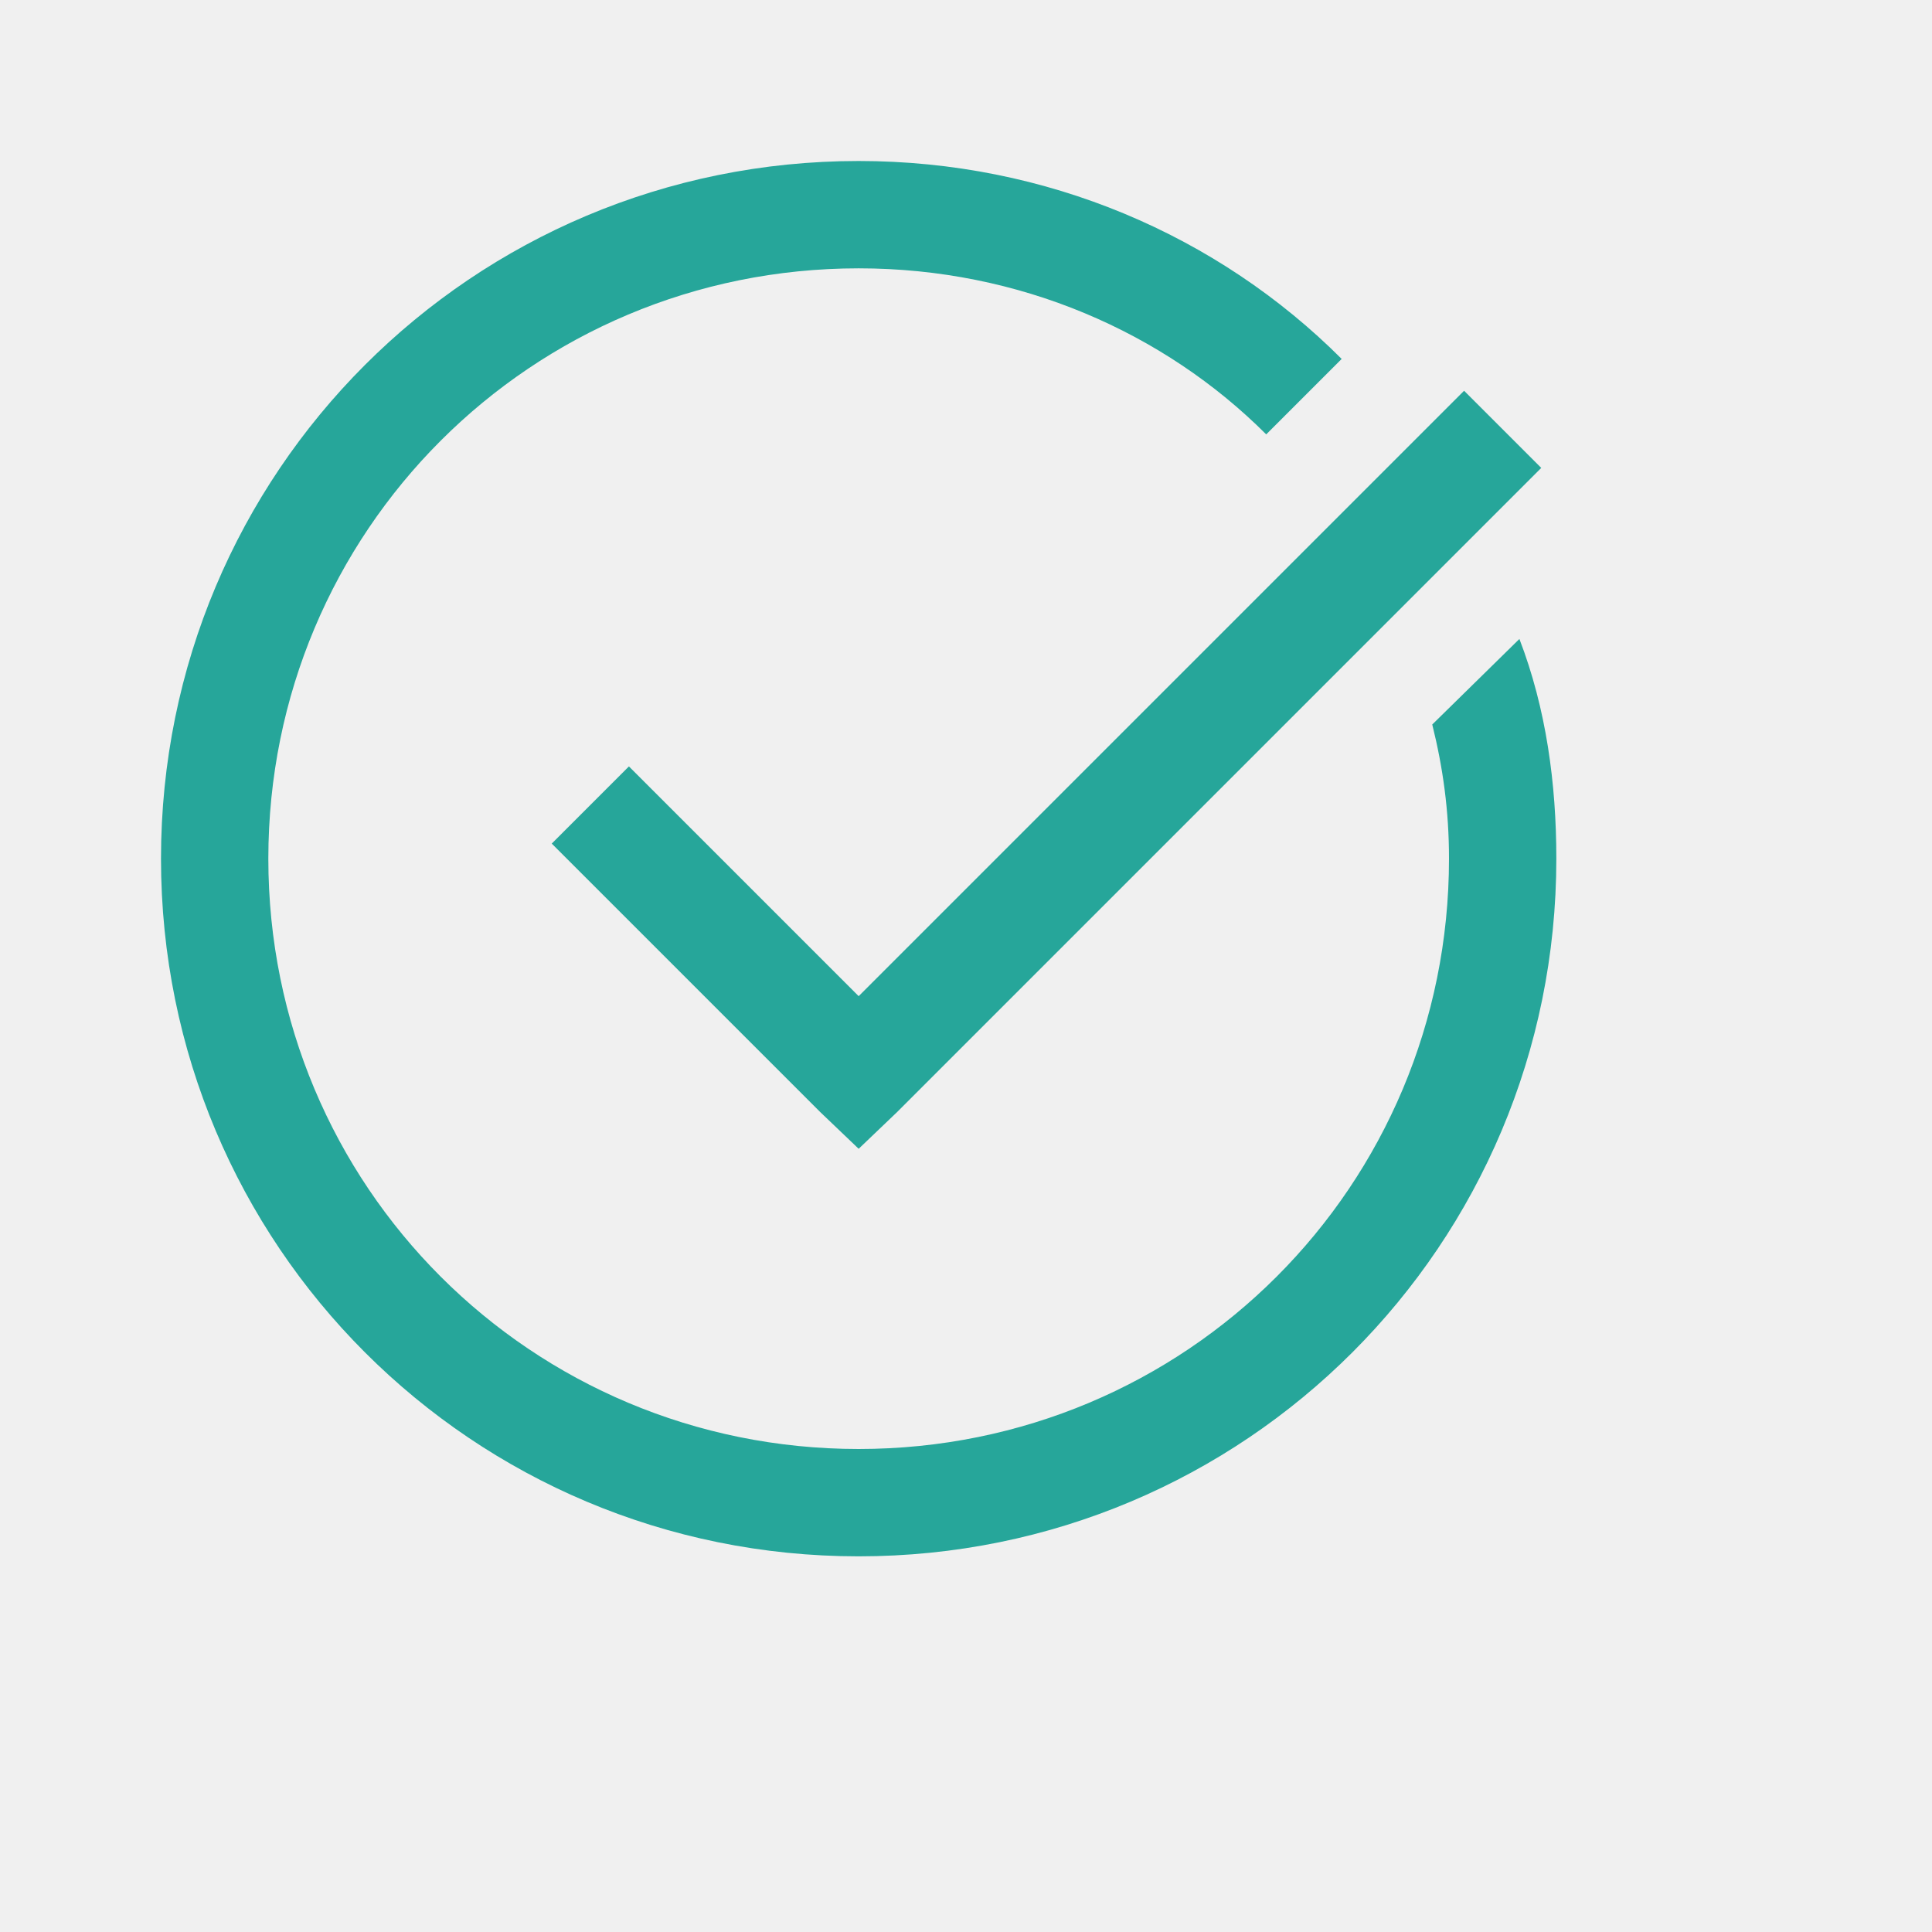
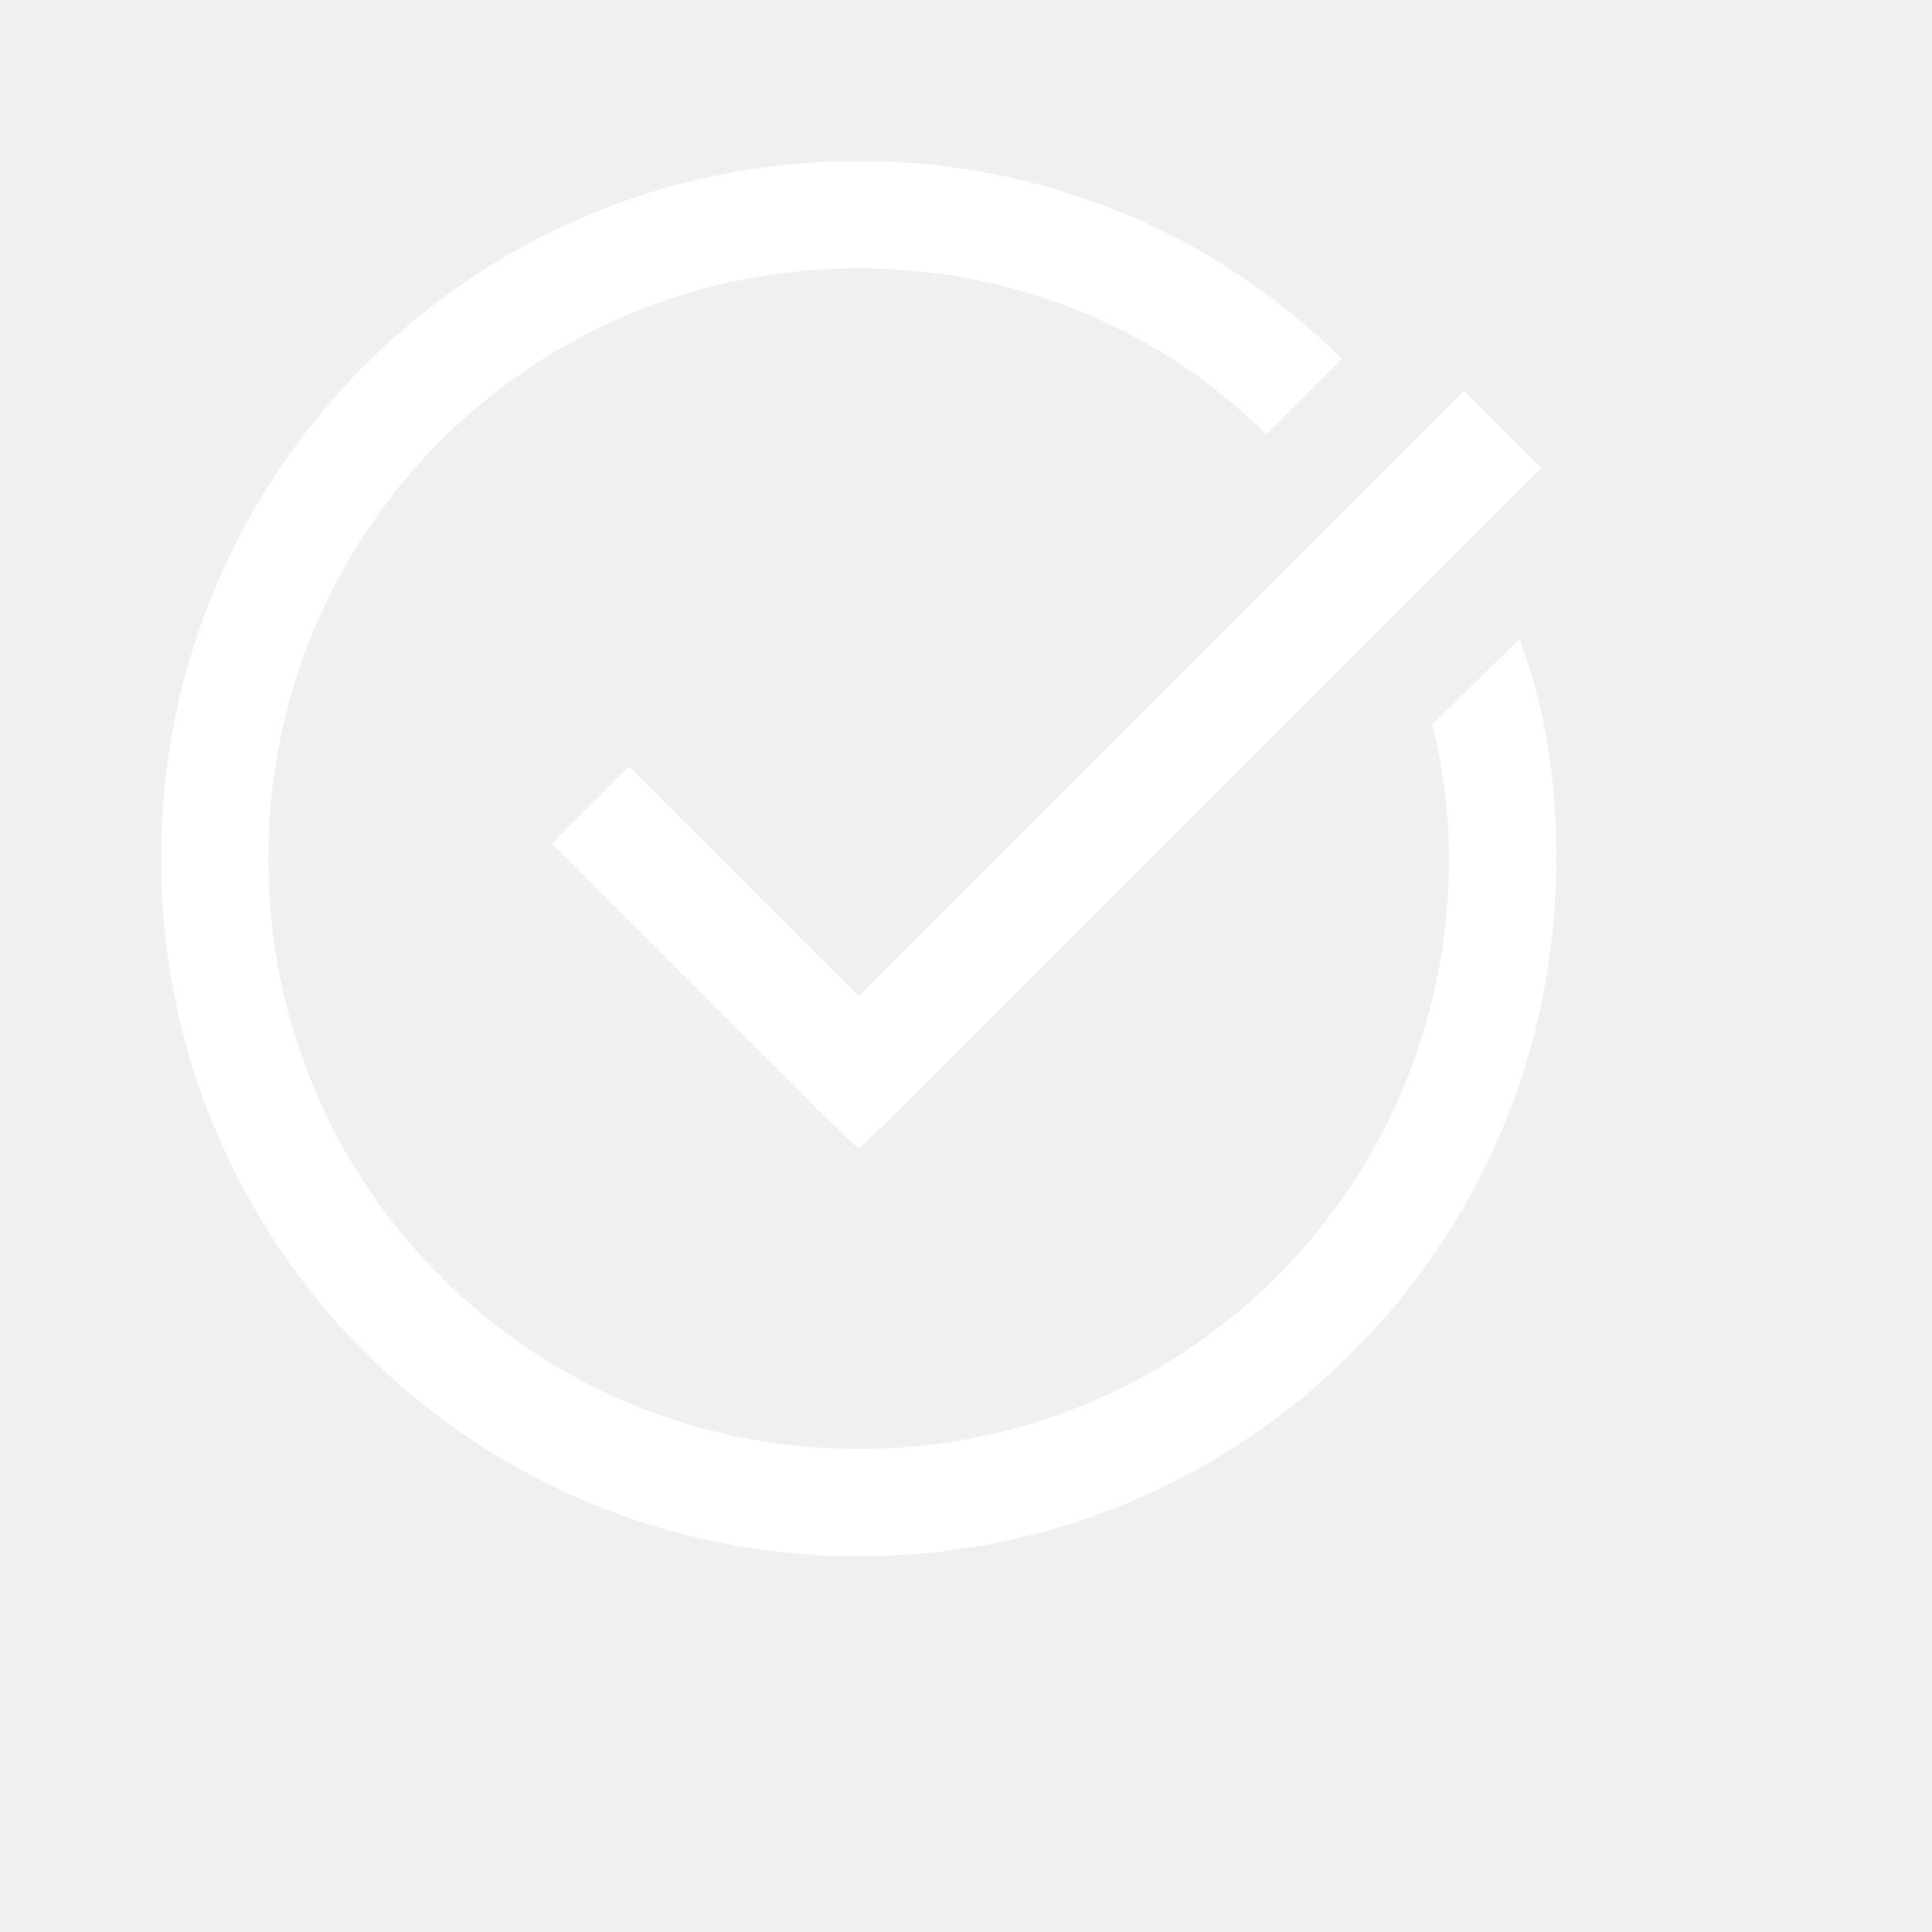
- <svg xmlns="http://www.w3.org/2000/svg" x="0px" y="0px" fill="#26a69a" width="100" height="100" viewBox="0 0 36 36">
+ <svg xmlns="http://www.w3.org/2000/svg" x="0px" y="0px" fill="white" width="100" height="100" viewBox="0 0 36 36">
  <path d="M 16 3 C 8.801 3 3 8.801 3 16 C 3 23.199 8.801 29 16 29 C 23.199 29 29 23.199 29 16 C 29 14.602 28.812 13.207 28.312 11.906 L 26.688 13.5 C 26.887 14.301 27 15.102 27 16 C 27 22.102 22.102 27 16 27 C 9.898 27 5 22.102 5 16 C 5 9.898 9.898 5 16 5 C 19 5 21.695 6.195 23.594 8.094 L 25 6.688 C 22.699 4.387 19.5 3 16 3 Z M 27.281 7.281 L 16 18.562 L 11.719 14.281 L 10.281 15.719 L 15.281 20.719 L 16 21.406 L 16.719 20.719 L 28.719 8.719 Z" />
</svg>
